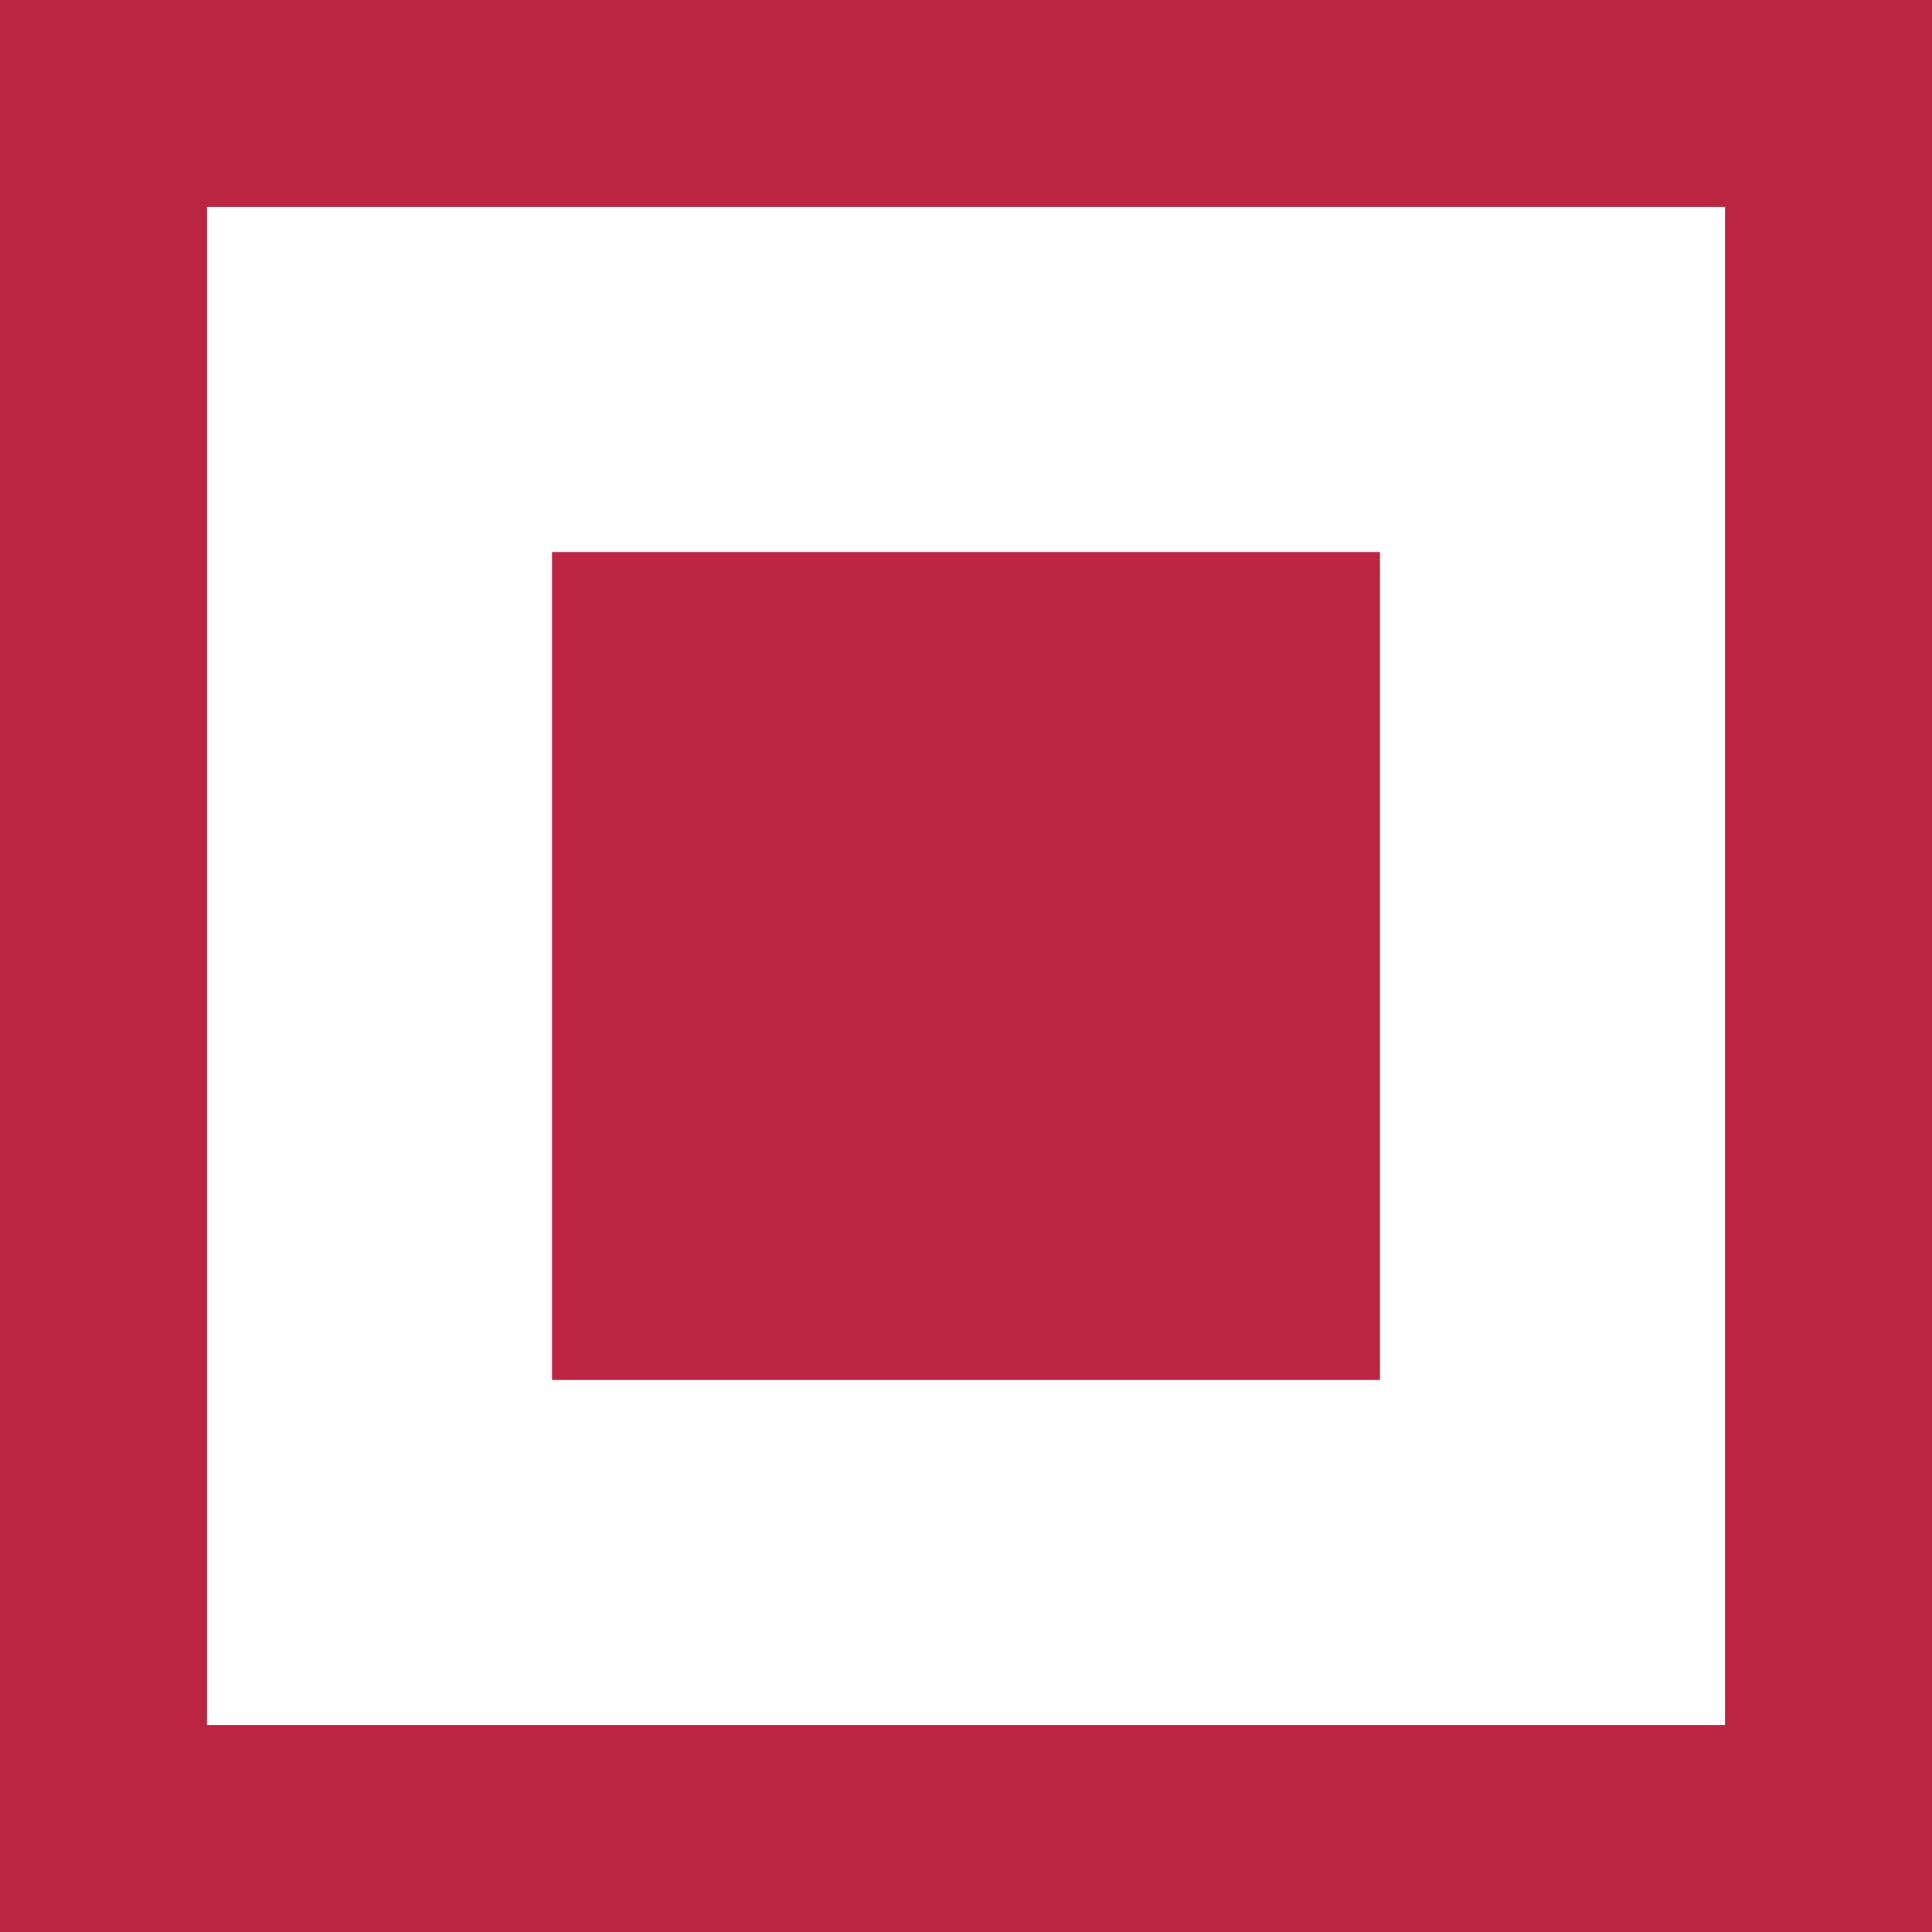
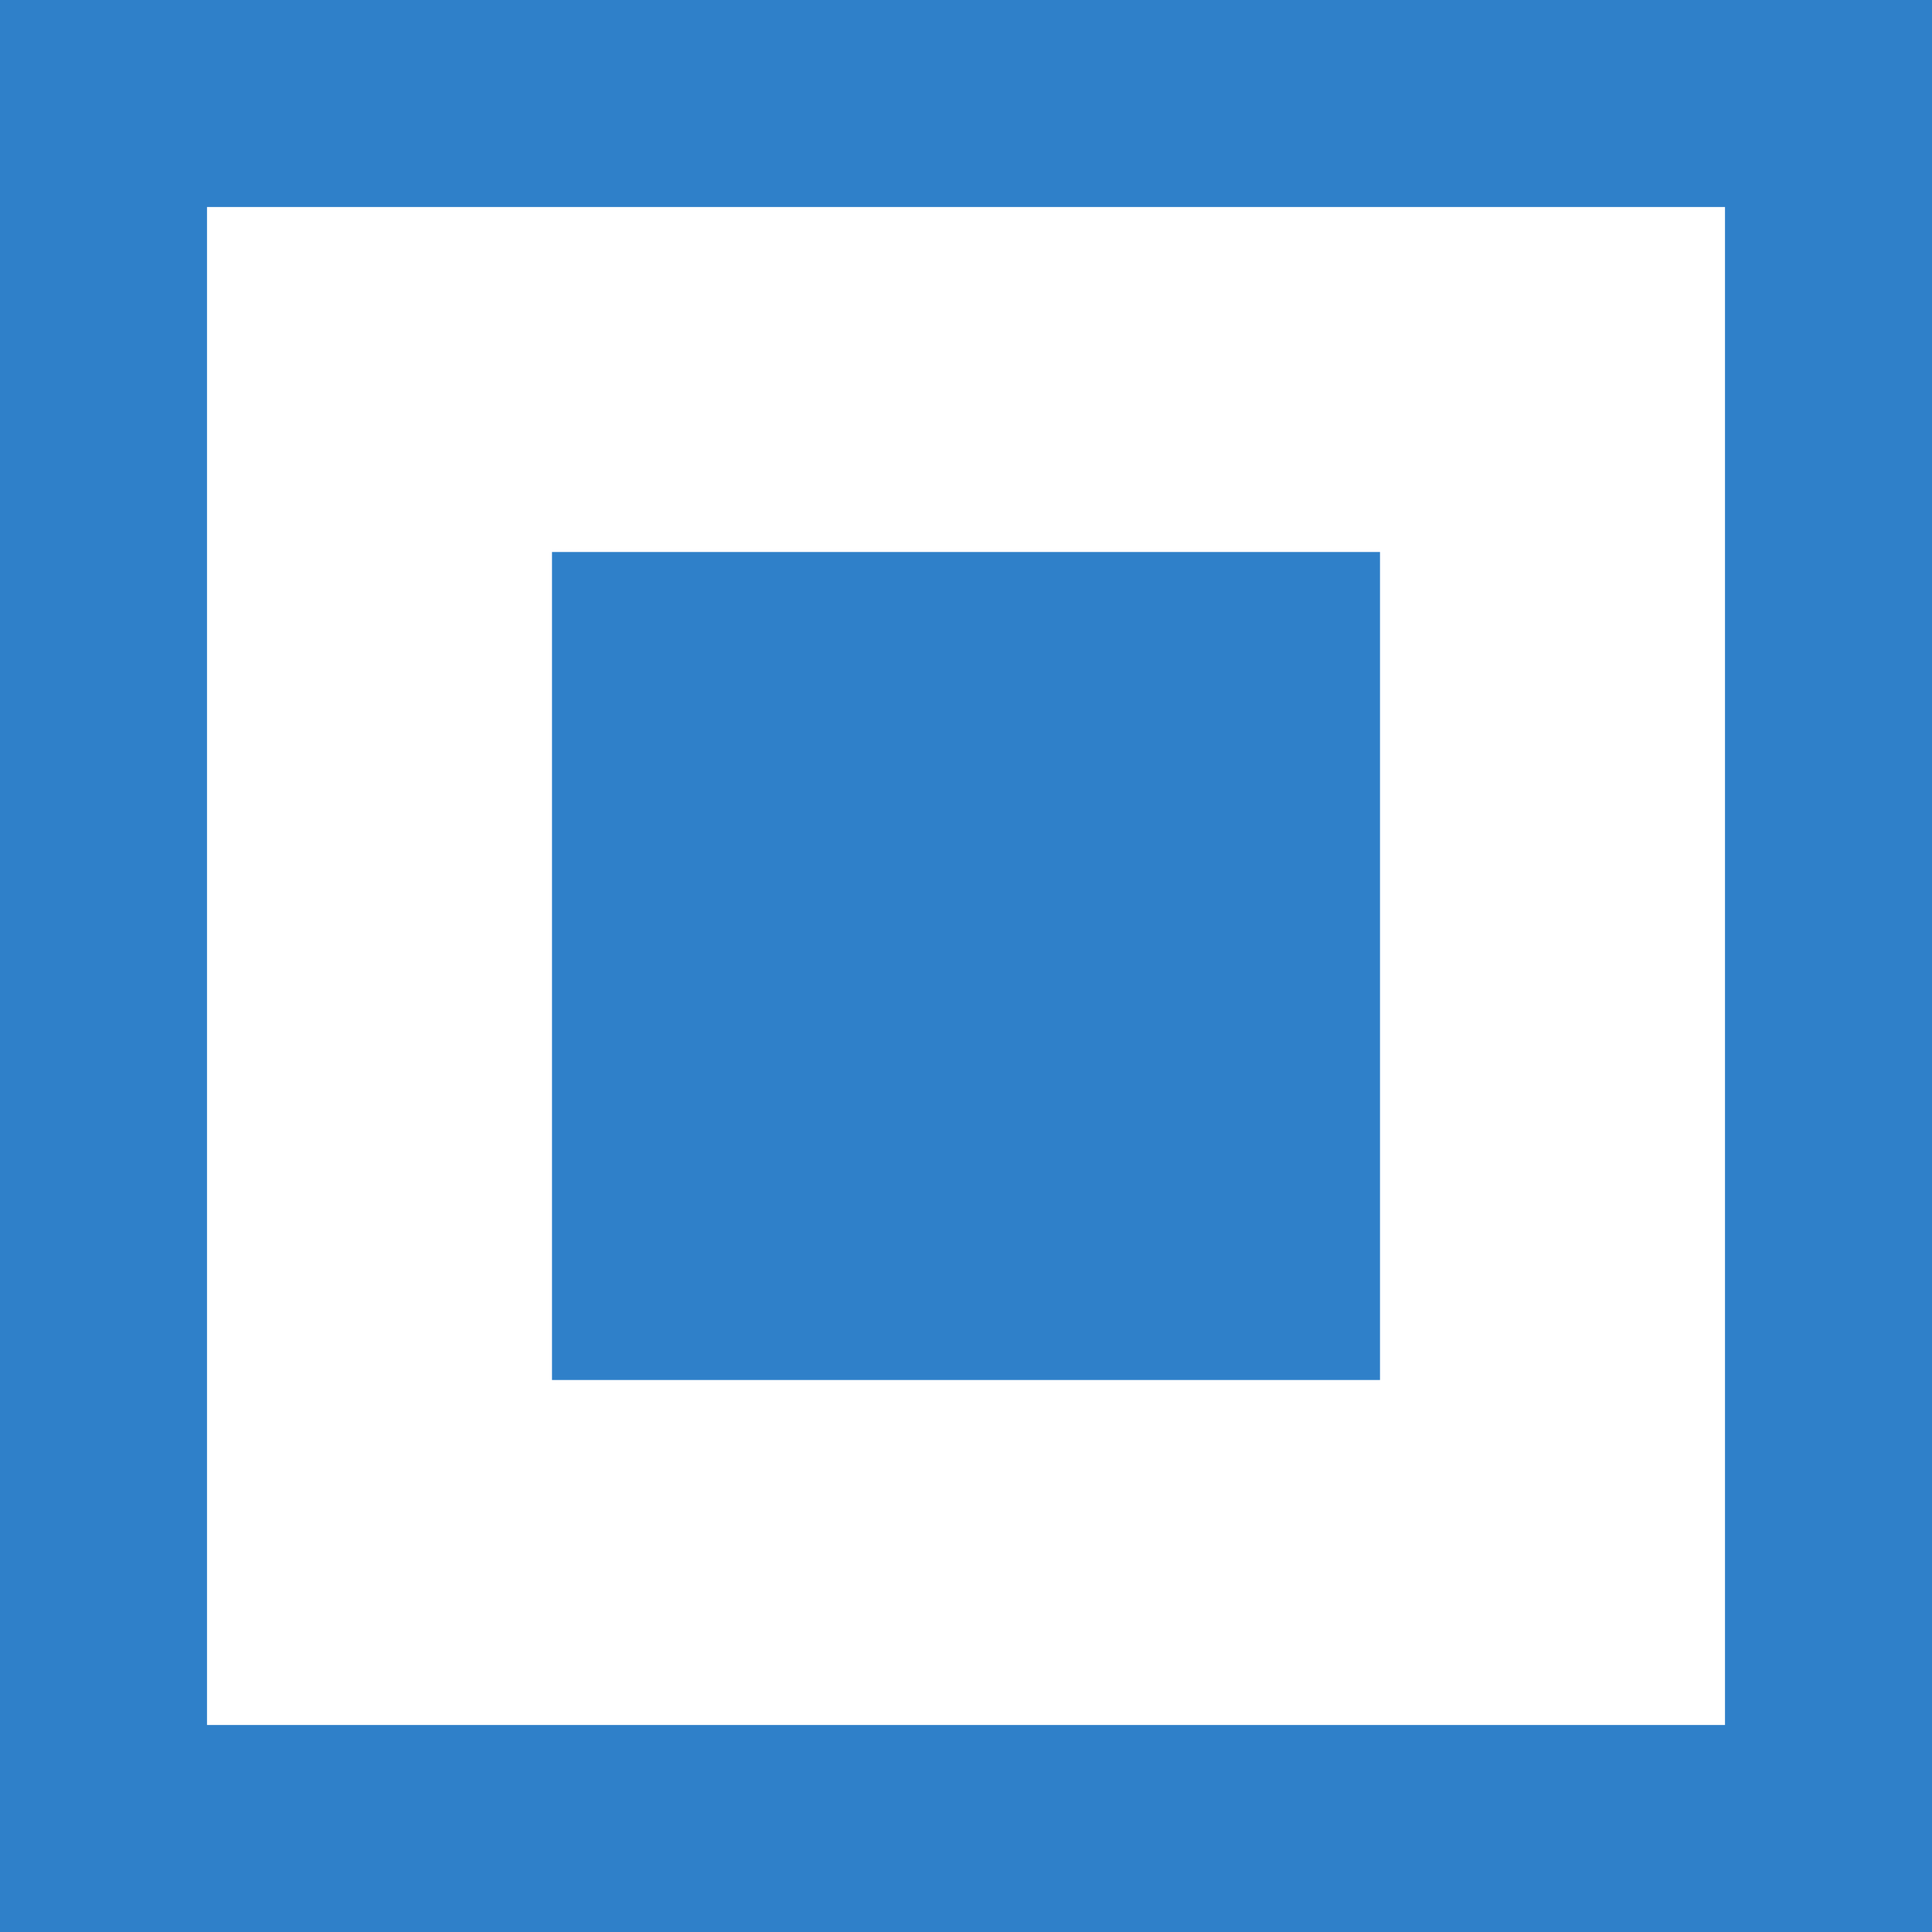
<svg xmlns="http://www.w3.org/2000/svg" width="23" height="23" fill="none" viewBox="0 0 28 28">
-   <path stroke="#bb2542" stroke-width="3" d="M1.5 1.5h25v25h-25z" />
-   <path fill="#bb2542" d="M8 8h12v12H8z" />
+   <path stroke="#2f80c9" stroke-width="3" d="M1.5 1.5h25v25h-25z" />
+   <path fill="#2f80c9" d="M8 8h12v12H8z" />
</svg>
